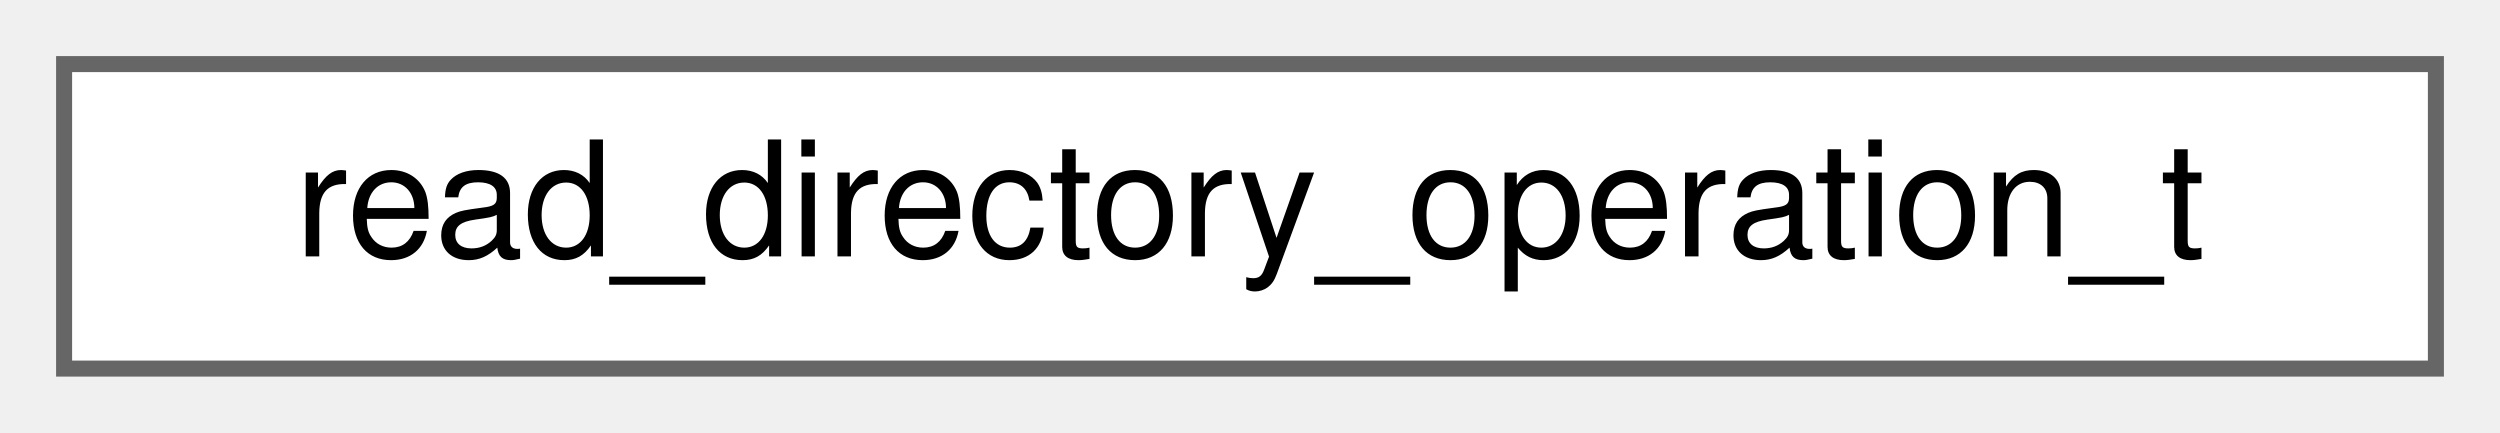
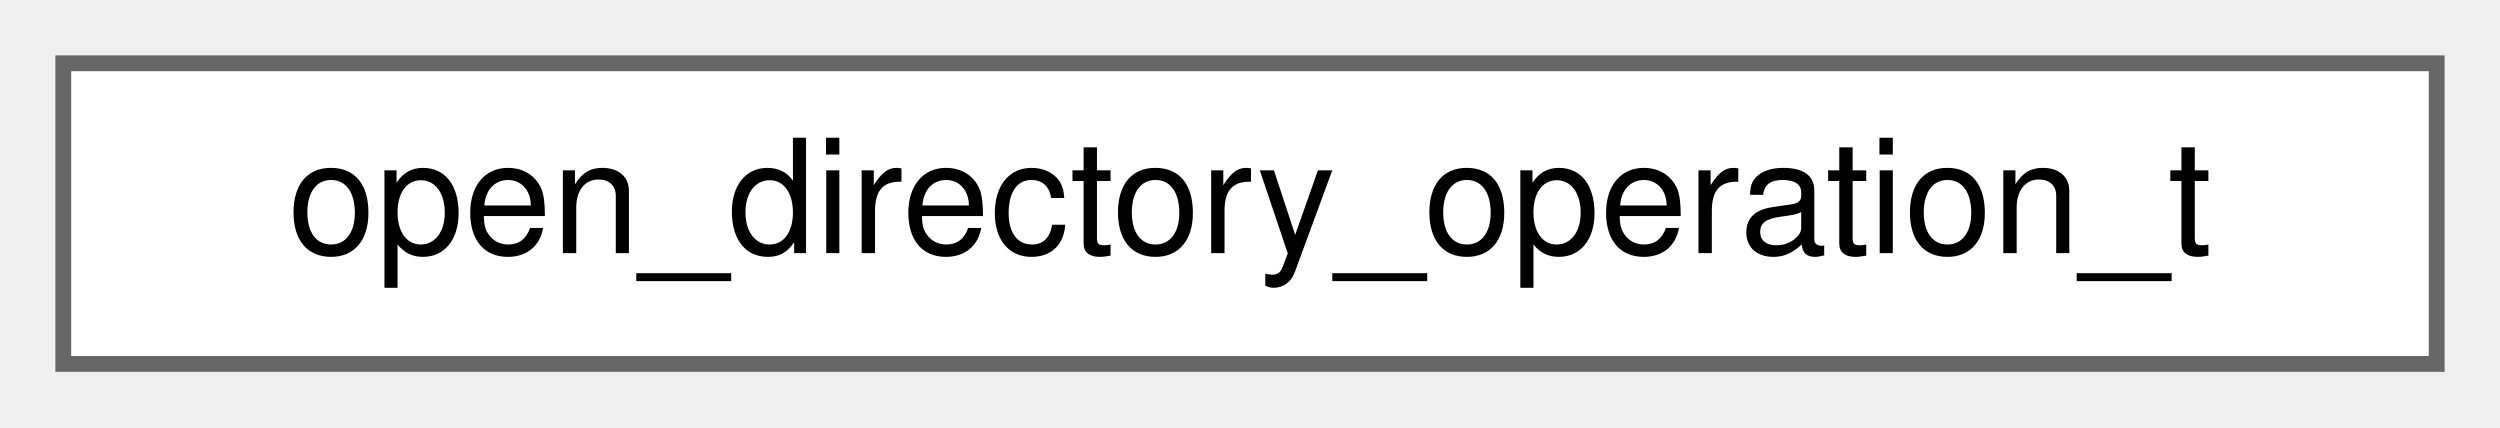
- <svg xmlns="http://www.w3.org/2000/svg" xmlns:xlink="http://www.w3.org/1999/xlink" width="156pt" height="27pt" viewBox="0.00 0.00 156.00 27.00">
+ <svg xmlns="http://www.w3.org/2000/svg" xmlns:xlink="http://www.w3.org/1999/xlink" width="158pt" height="27pt" viewBox="0.00 0.00 158.00 27.00">
  <g id="graph0" class="graph" transform="scale(1 1) rotate(0) translate(4 23)">
    <g id="Node000000" class="node">
      <g id="a_Node000000">
-         <a xlink:href="structread__directory__operation__t.html" target="_top" xlink:title=" ">
-           <polygon fill="white" stroke="#666666" points="148,-19 0,-19 0,0 148,0 148,-19" />
-           <text text-anchor="middle" x="74" y="-7" font-family="Helvetica,sans-Serif" font-size="10.00">read_directory_operation_t</text>
+         <a xlink:href="structopen__directory__operation__t.html" target="_top" xlink:title=" ">
+           <polygon fill="white" stroke="#666666" points="150,-19 0,-19 0,0 150,0 150,-19" />
+           <text text-anchor="middle" x="75" y="-7" font-family="Helvetica,sans-Serif" font-size="10.00">open_directory_operation_t</text>
        </a>
      </g>
    </g>
  </g>
</svg>
